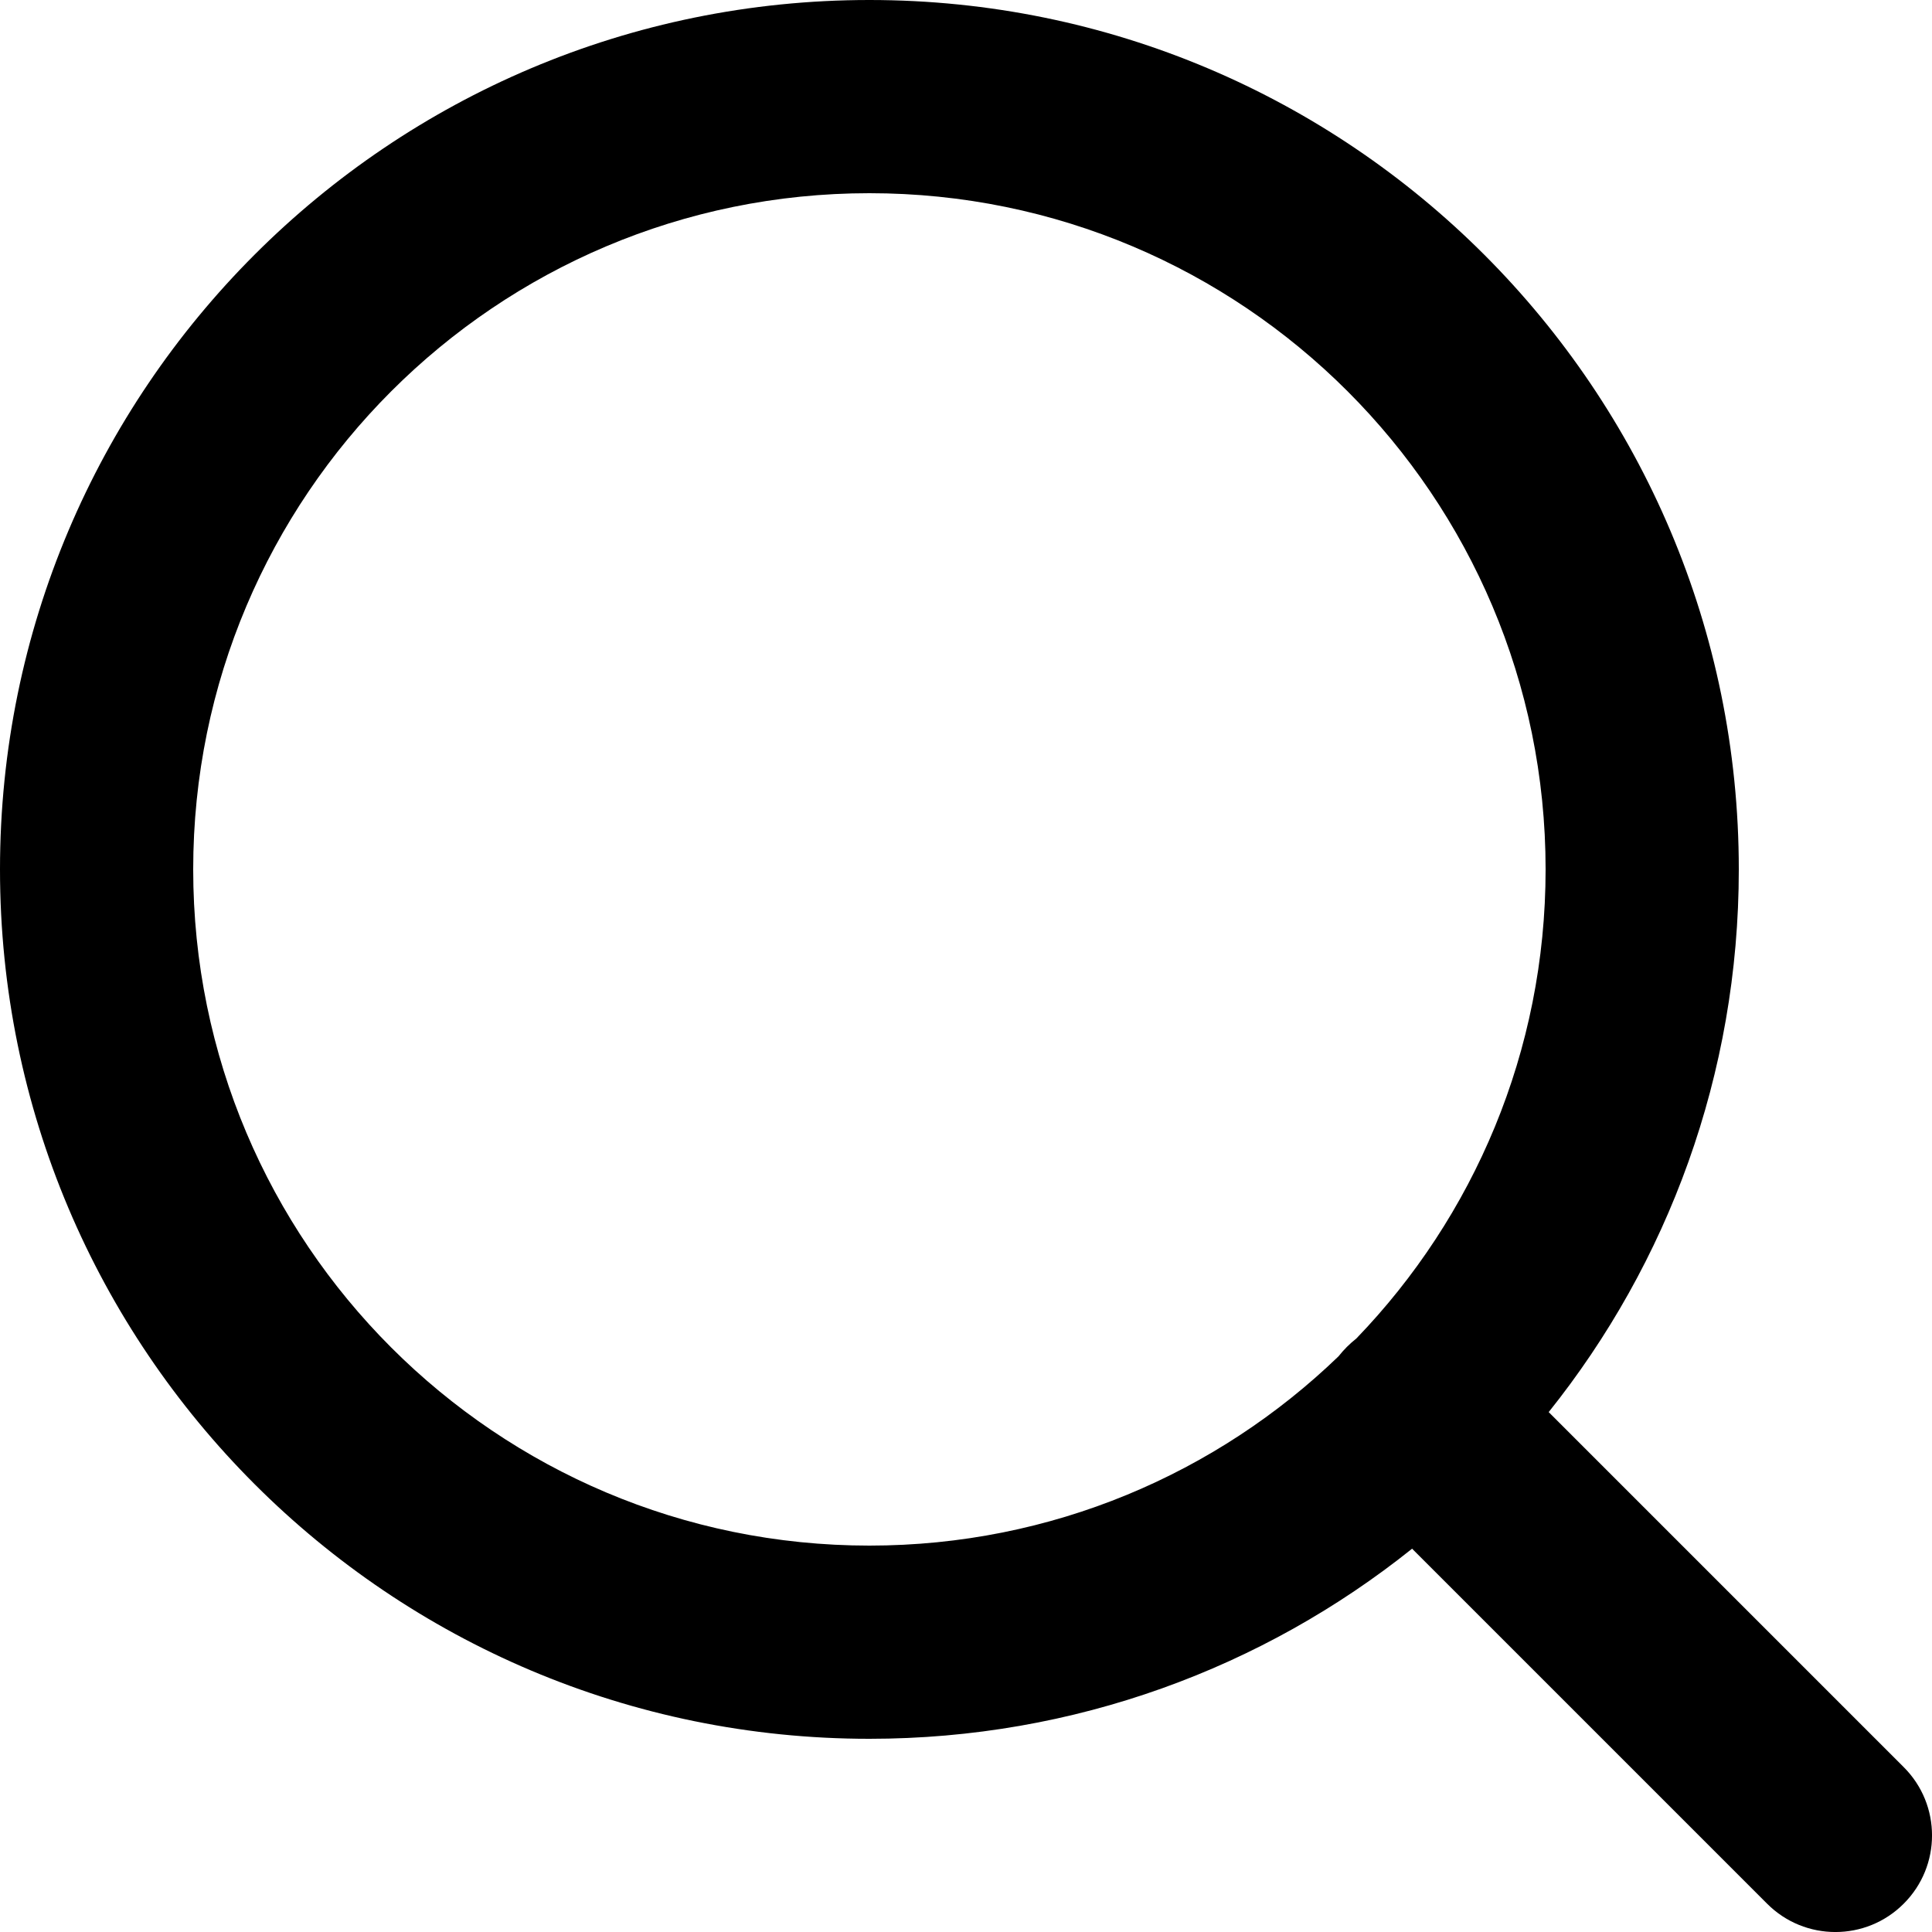
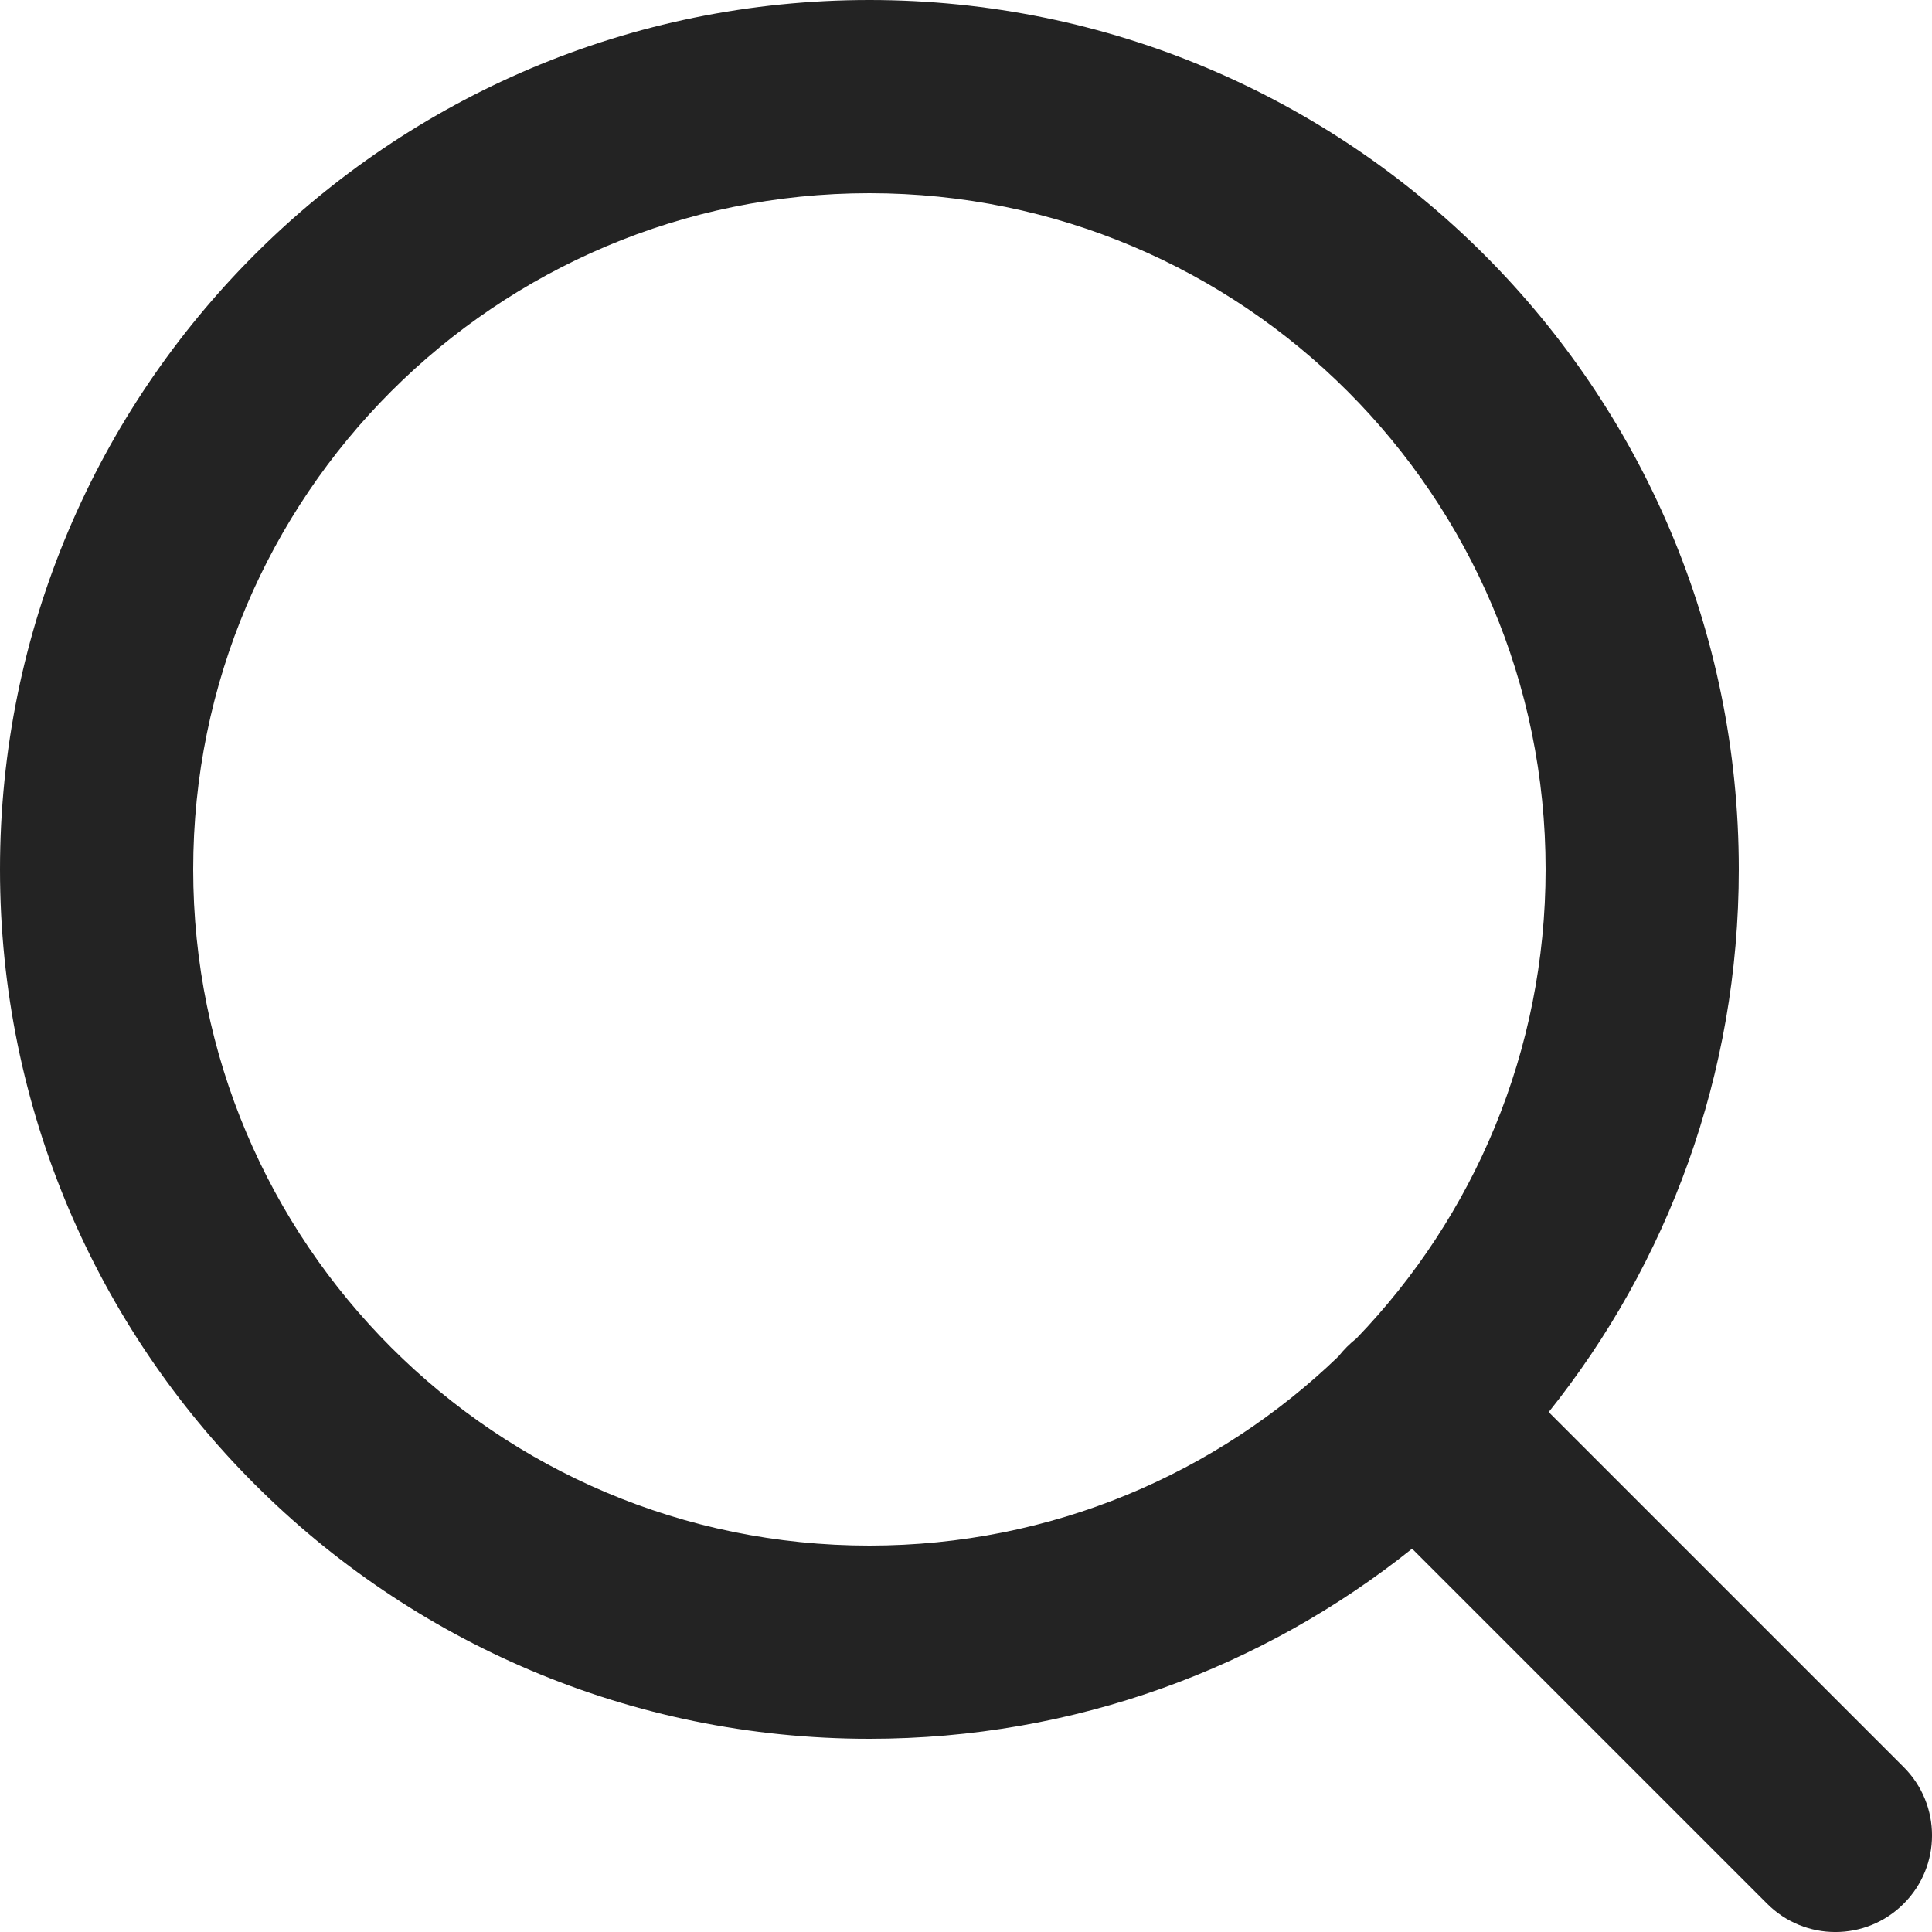
- <svg xmlns="http://www.w3.org/2000/svg" width="current" height="current" viewBox="0 0 20 20">
-   <path fill-rule="evenodd" clip-rule="evenodd" d="M9 2C5.134 2 2 5.134 2 9C2 12.866 5.134 16 9 16C10.886 16 12.598 15.254 13.856 14.041C13.883 14.007 13.912 13.974 13.943 13.943C13.974 13.912 14.007 13.883 14.041 13.856C15.254 12.598 16 10.886 16 9C16 5.134 12.866 2 9 2ZM16.032 14.618C17.264 13.078 18 11.125 18 9C18 4.029 13.971 0 9 0C4.029 0 0 4.029 0 9C0 13.971 4.029 18 9 18C11.125 18 13.078 17.264 14.618 16.032L18.293 19.707C18.683 20.098 19.317 20.098 19.707 19.707C20.098 19.317 20.098 18.683 19.707 18.293L16.032 14.618Z" fill="current" />
+ <svg xmlns="http://www.w3.org/2000/svg" width="20" height="20" viewBox="0 0 20 20" fill="none">
+   <path fill-rule="evenodd" clip-rule="evenodd" d="M9 2C5.134 2 2 5.134 2 9C2 12.866 5.134 16 9 16C10.886 16 12.598 15.254 13.856 14.041C13.883 14.007 13.912 13.974 13.943 13.943C13.974 13.912 14.007 13.883 14.041 13.856C15.254 12.598 16 10.886 16 9C16 5.134 12.866 2 9 2ZM16.032 14.618C17.264 13.078 18 11.125 18 9C18 4.029 13.971 0 9 0C4.029 0 0 4.029 0 9C0 13.971 4.029 18 9 18C11.125 18 13.078 17.264 14.618 16.032L18.293 19.707C18.683 20.098 19.317 20.098 19.707 19.707C20.098 19.317 20.098 18.683 19.707 18.293L16.032 14.618Z" fill="#232323" />
</svg>
